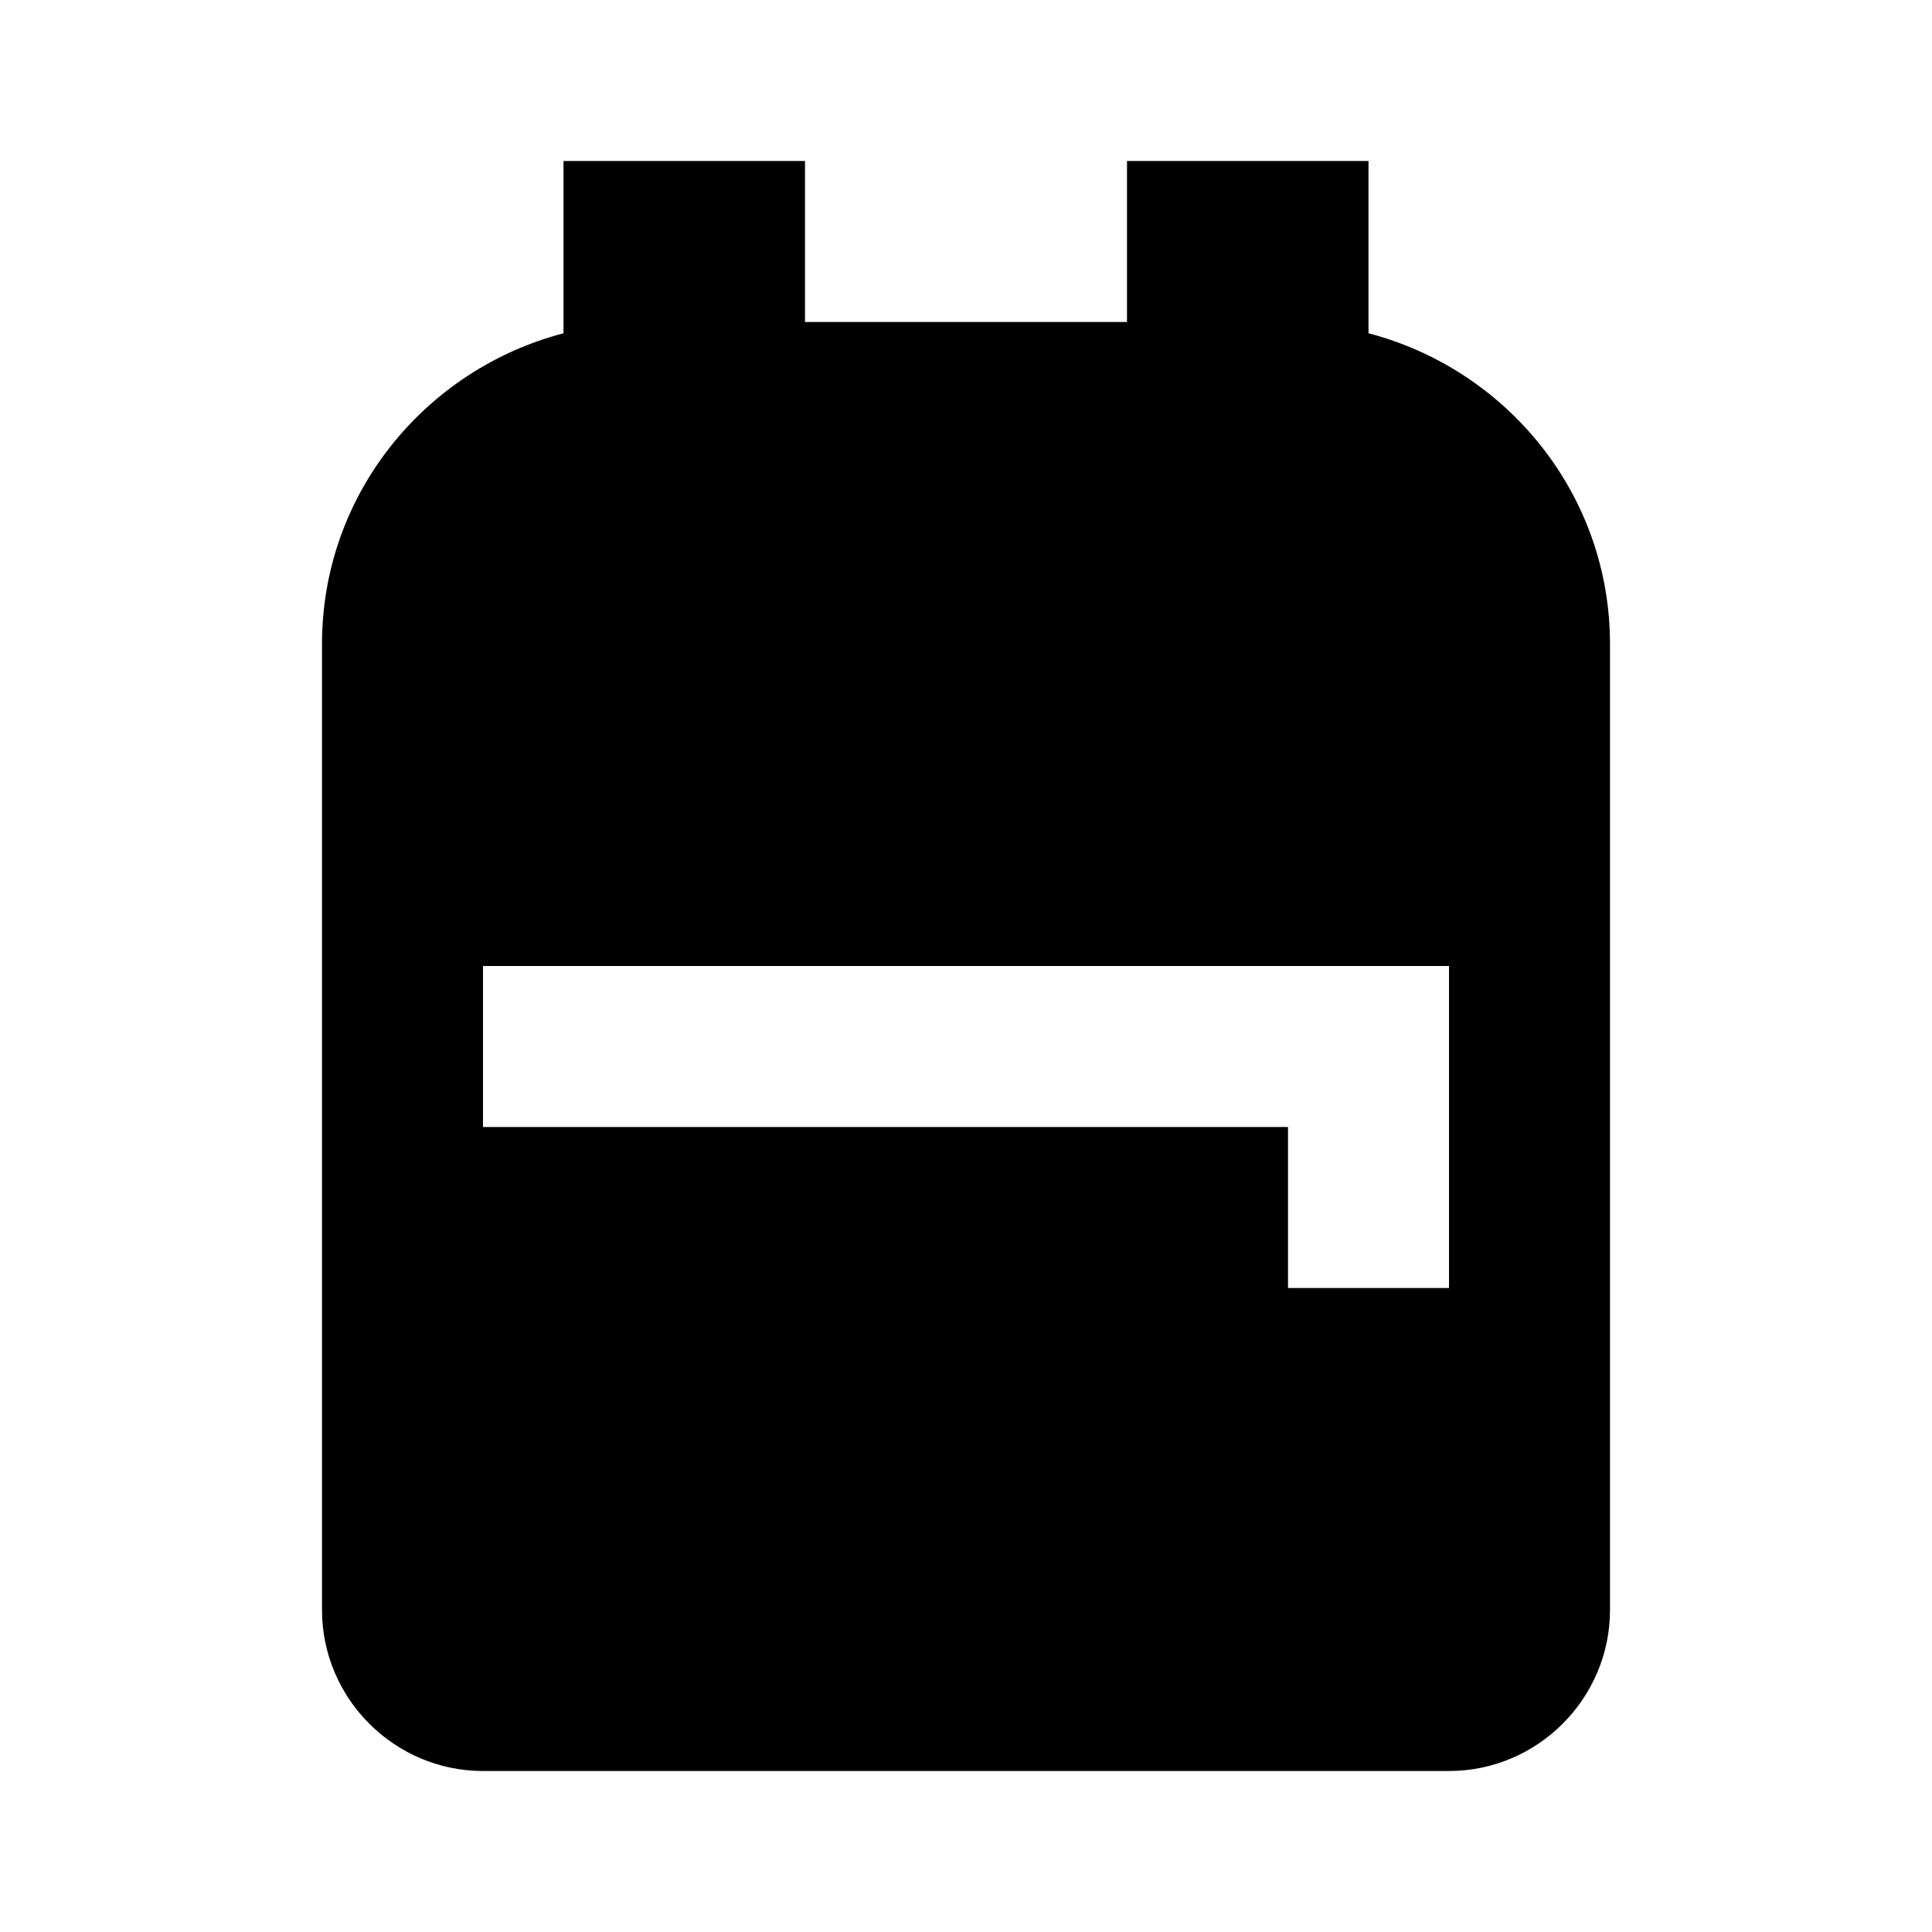
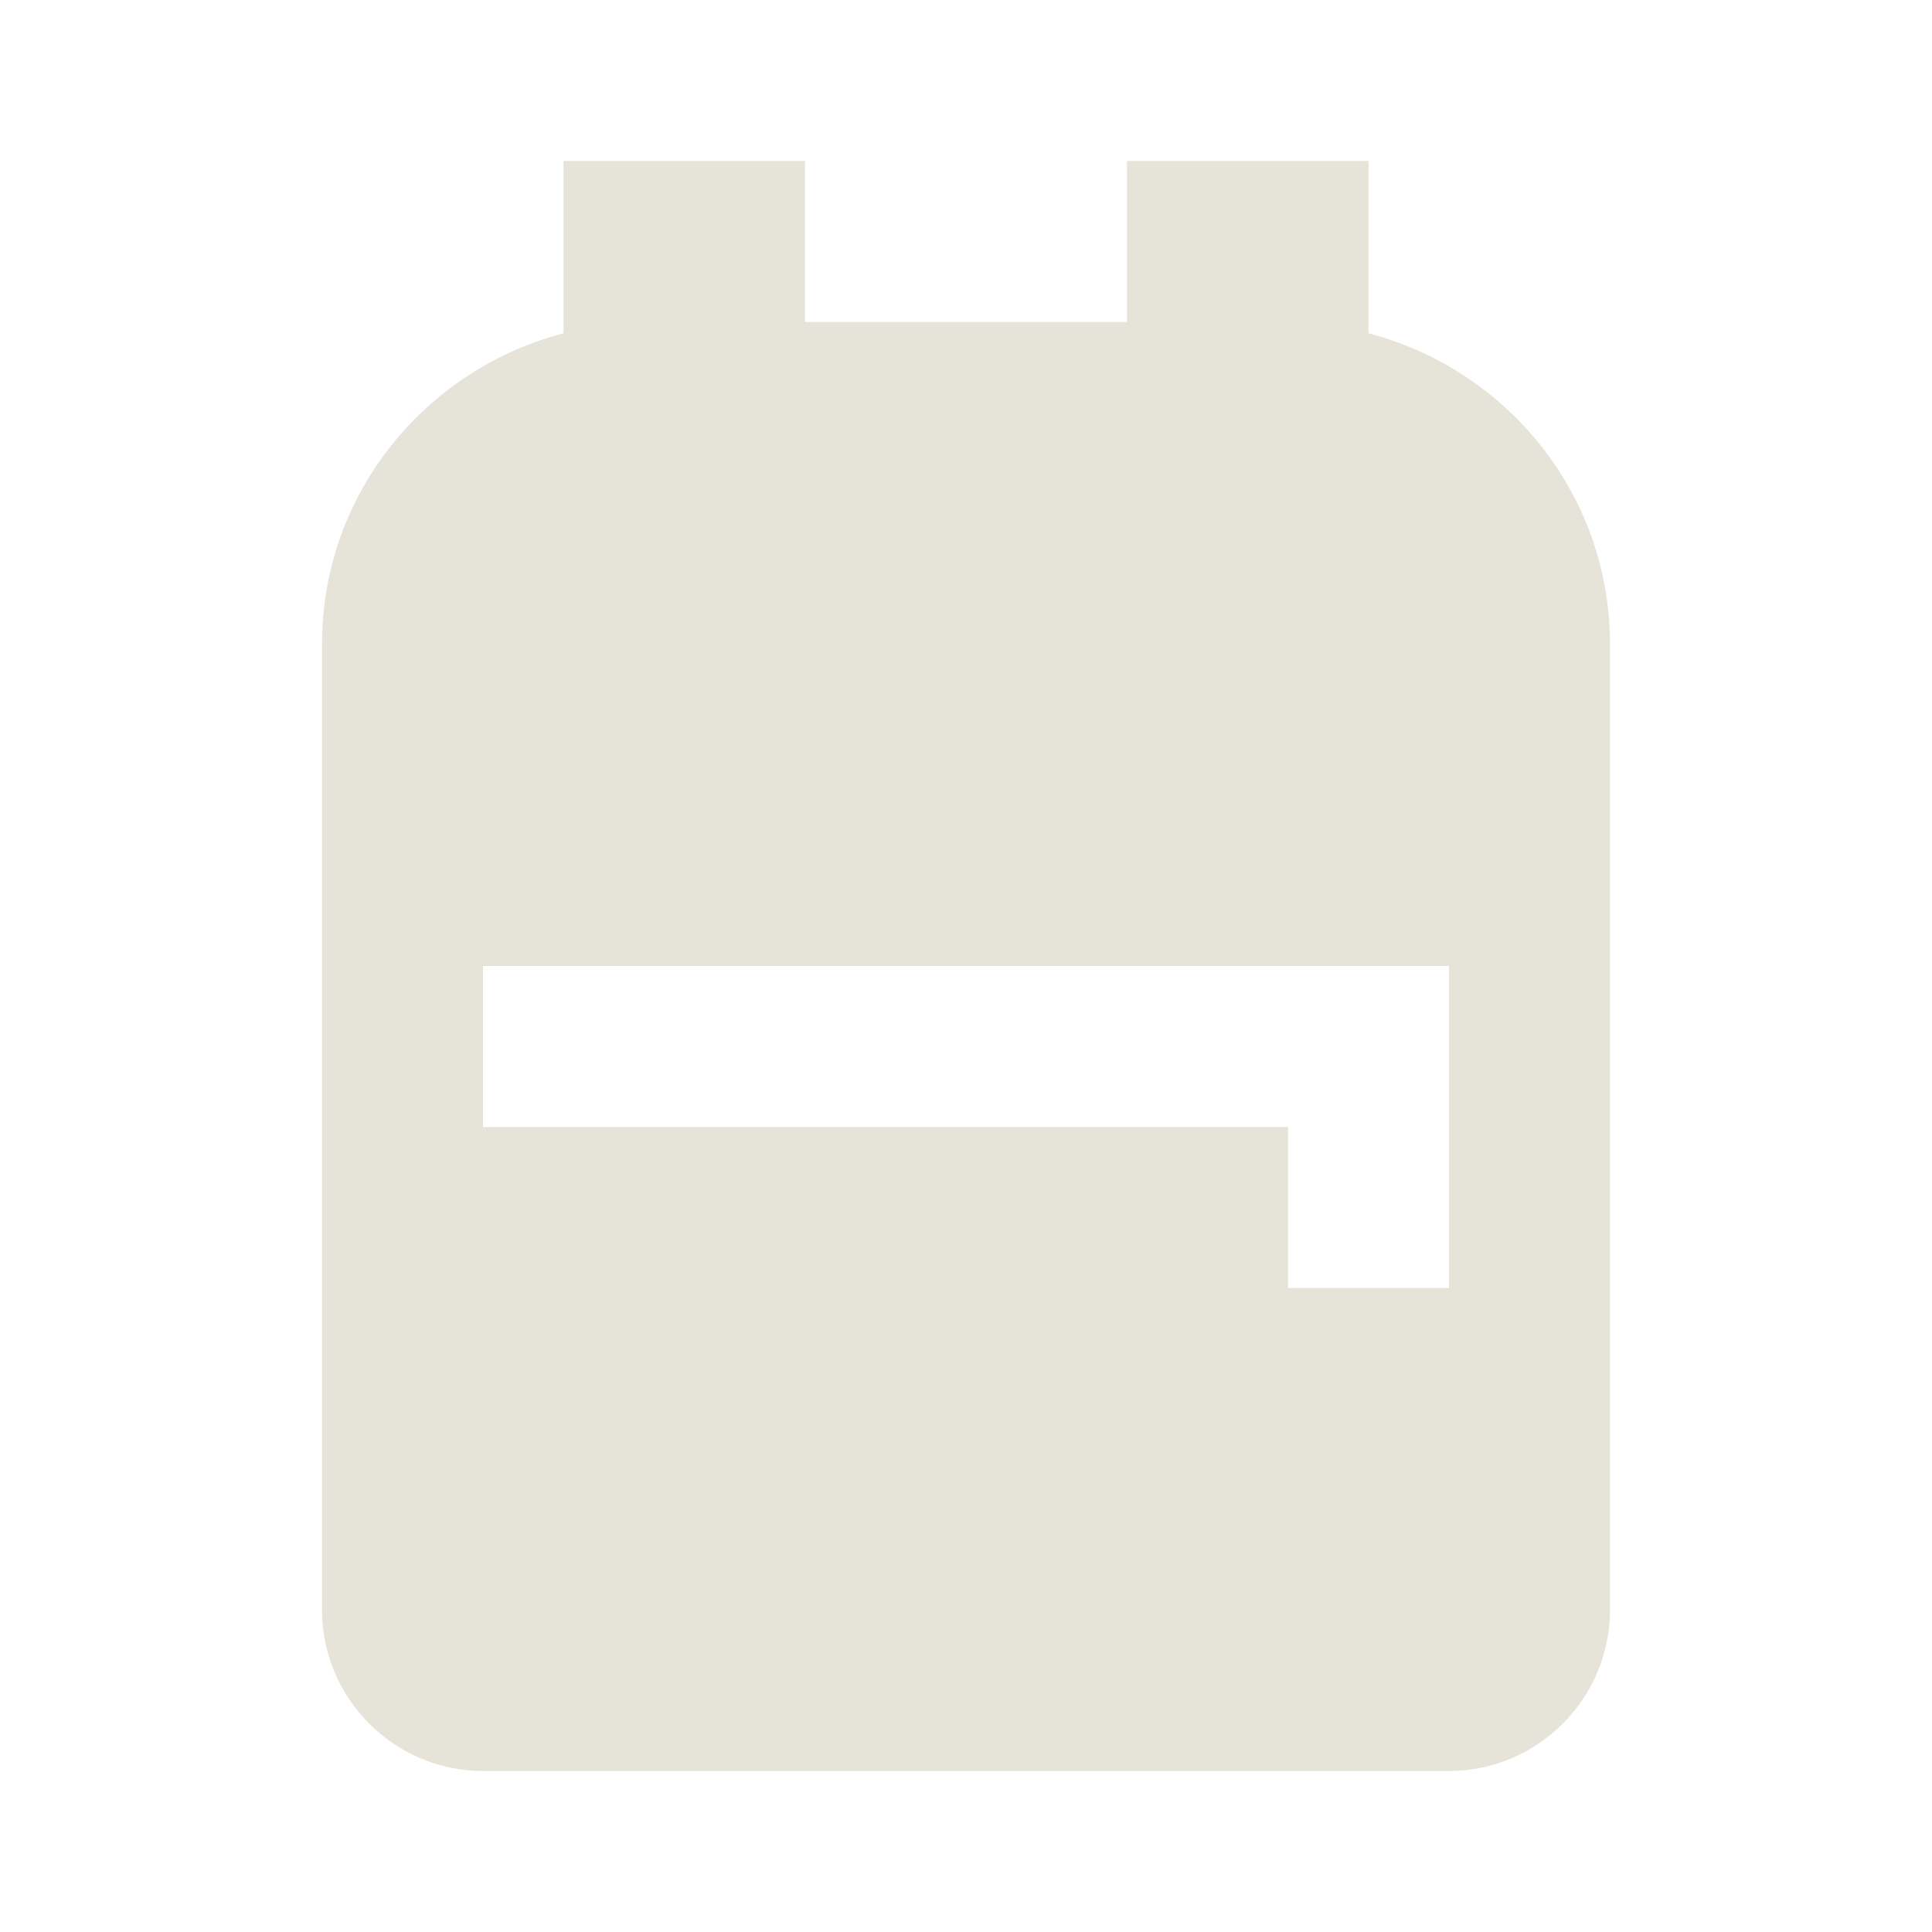
- <svg xmlns="http://www.w3.org/2000/svg" enable-background="new 0 0 24 24" viewBox="0 0 24 24" fill="black" width="18px" height="18px">
+ <svg xmlns="http://www.w3.org/2000/svg" enable-background="new 0 0 24 24" viewBox="0 0 24 24" fill="#e6e3d8" width="18px" height="18px">
  <g>
    <rect fill="none" height="24" width="24" y="0" />
    <g>
      <g>
        <path d="M20,8v12c0,1.1-0.9,2-2,2H6c-1.1,0-2-0.9-2-2V8c0-1.86,1.28-3.41,3-3.86V2h3v2h4V2h3v2.14C18.72,4.59,20,6.14,20,8z M6,12v2h10v2h2v-4H6z" />
      </g>
    </g>
  </g>
</svg>
